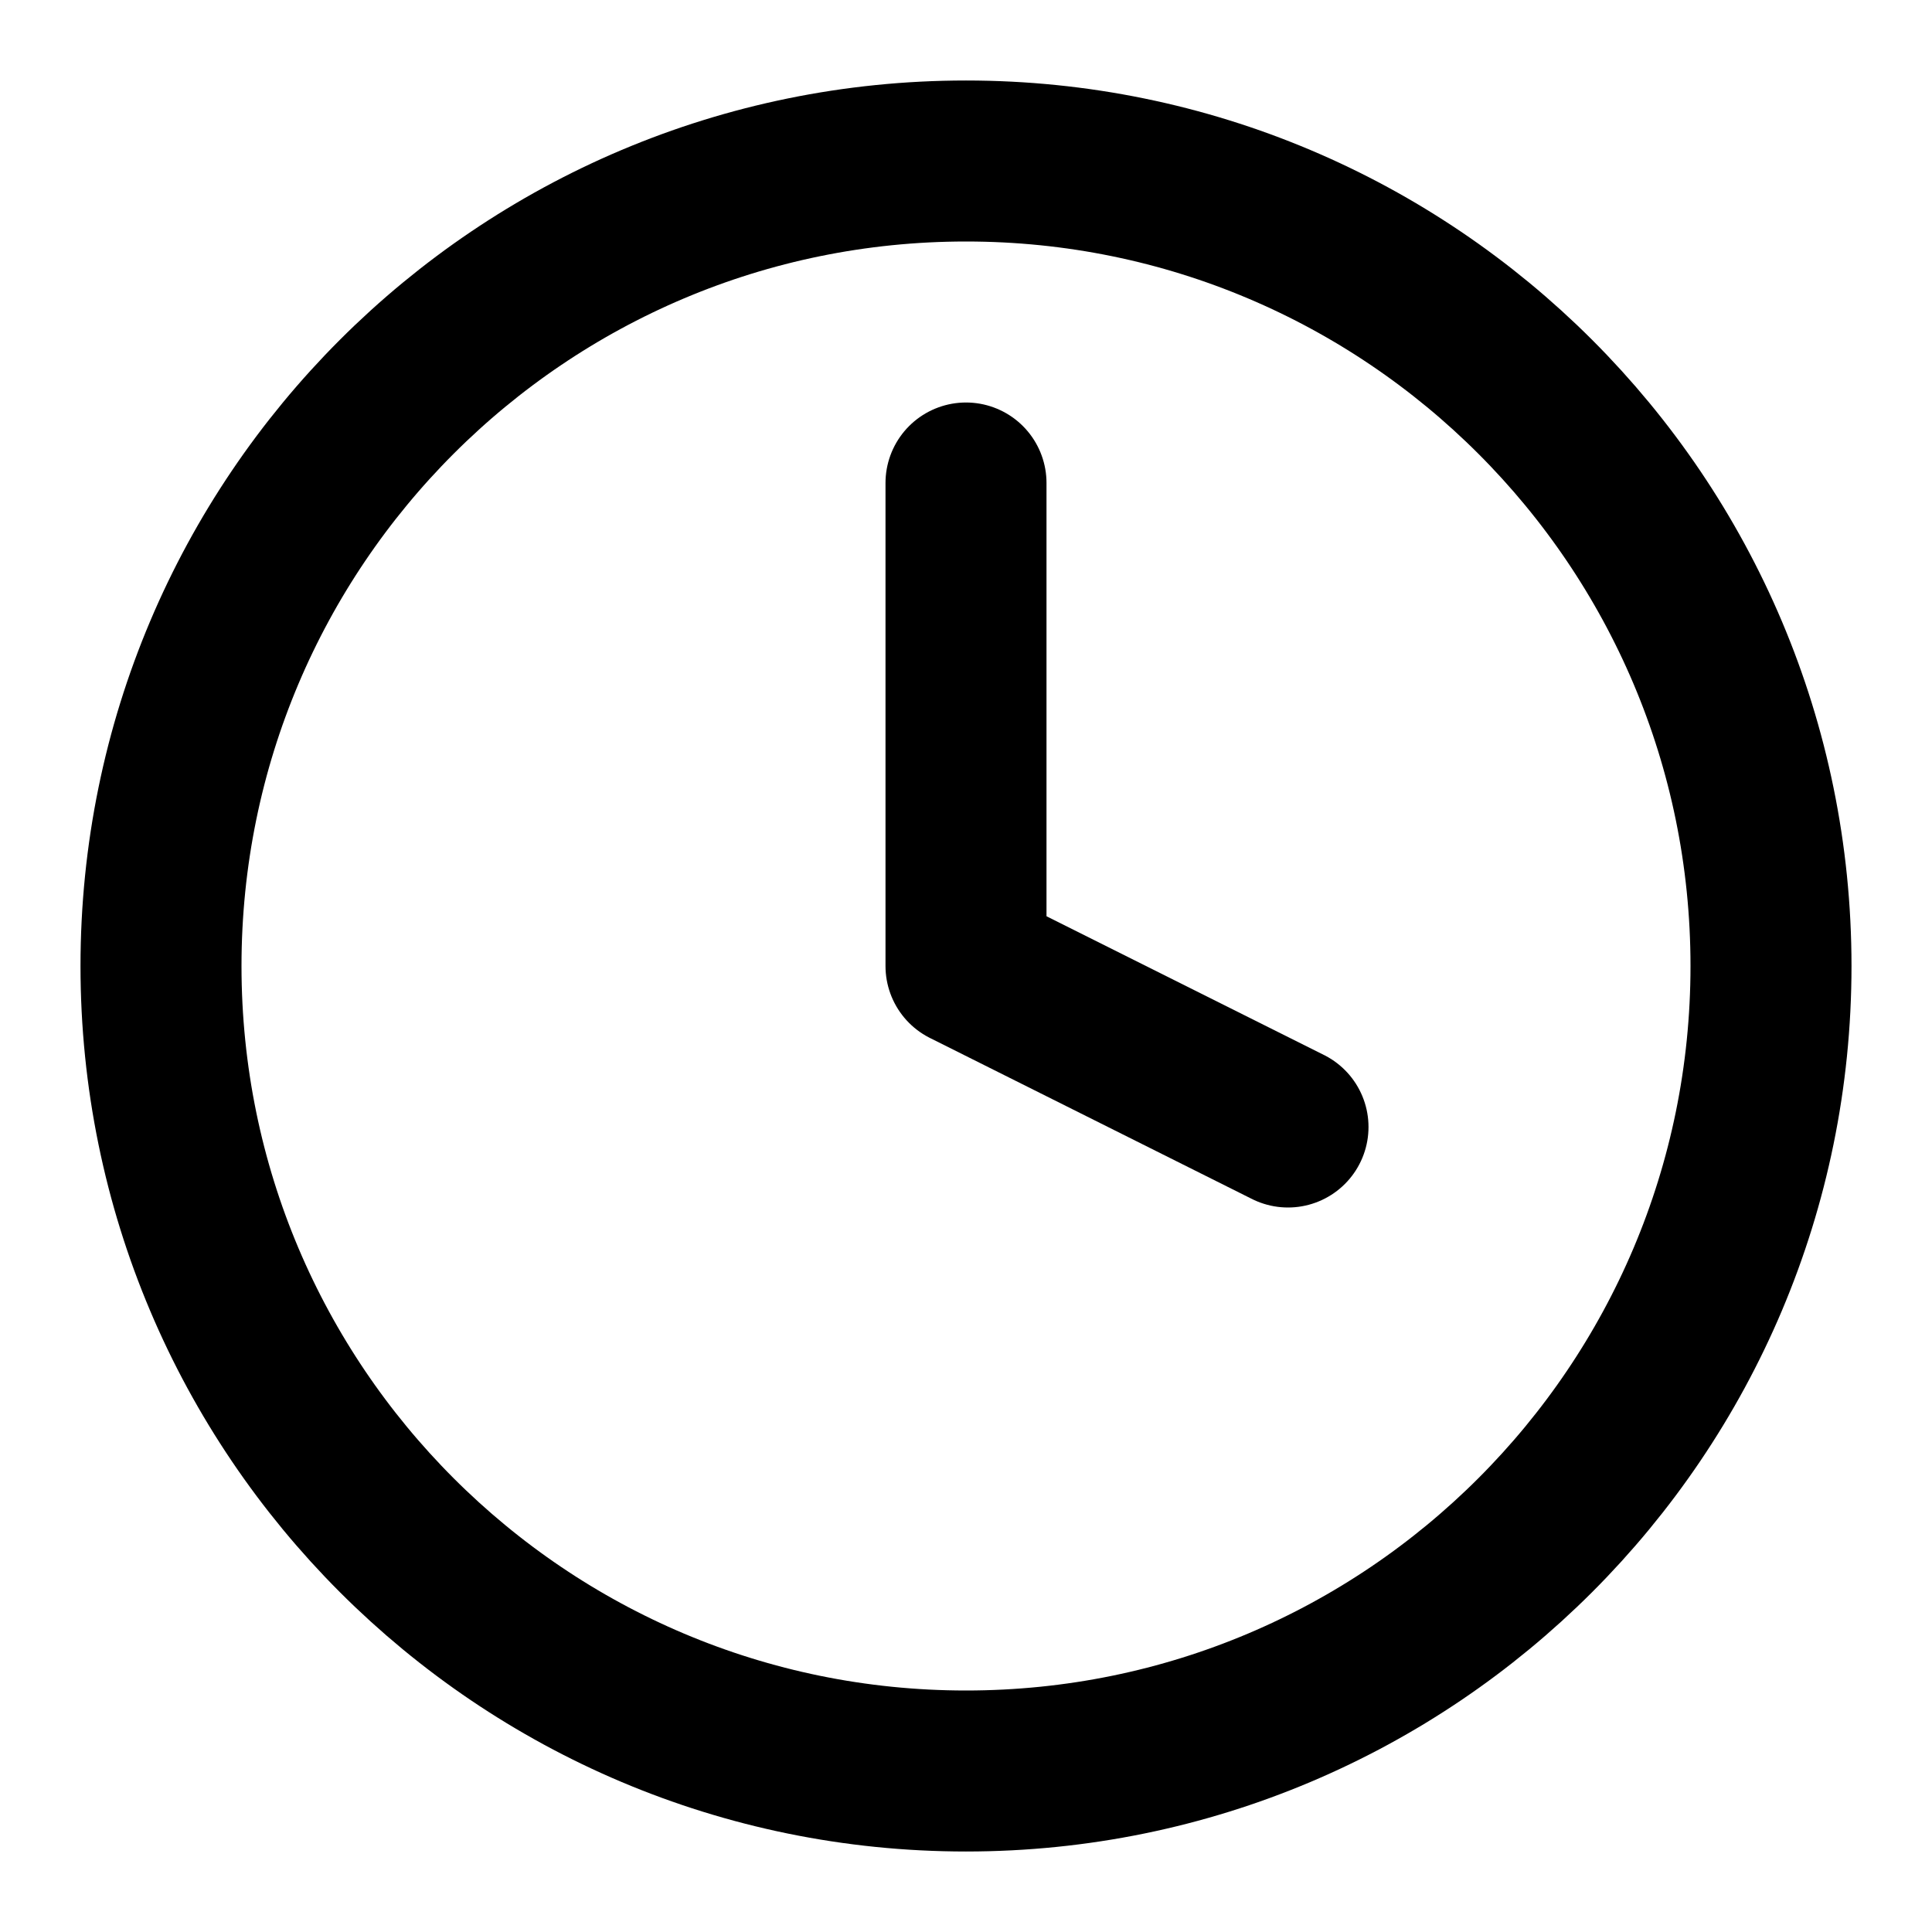
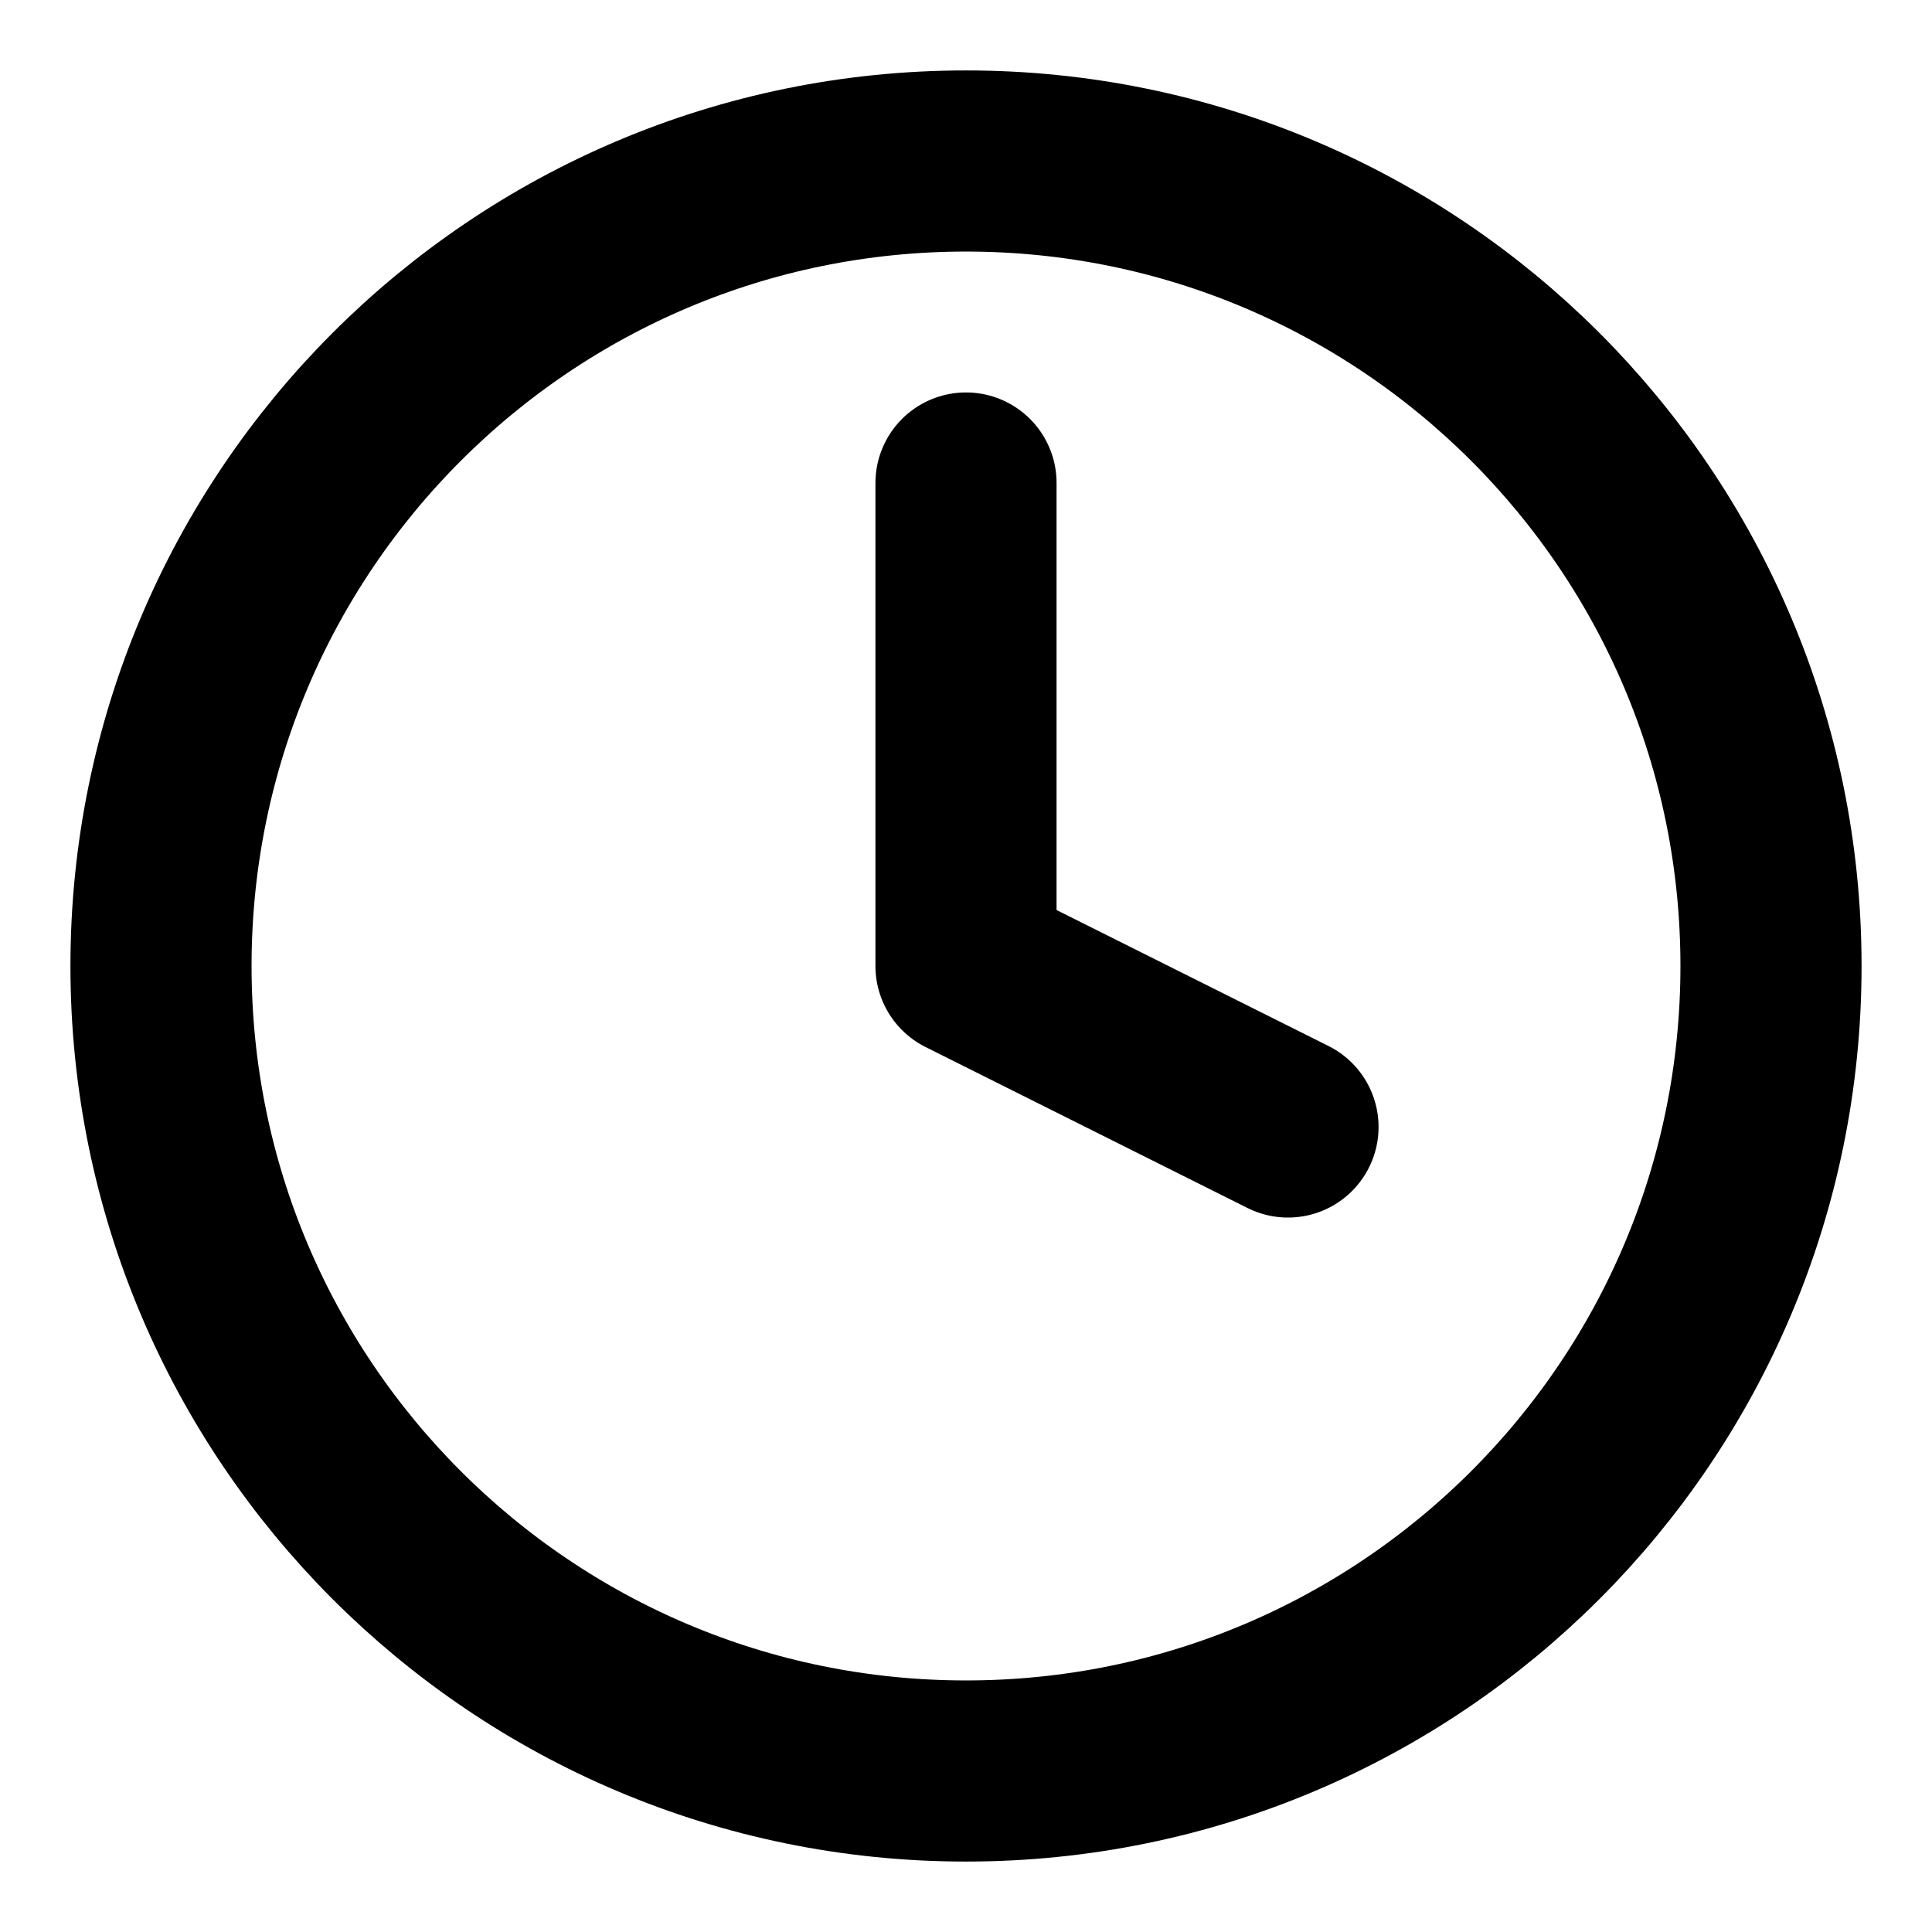
<svg xmlns="http://www.w3.org/2000/svg" viewBox="0 0 24 24">
-   <circle fill="none" stroke="currentColor" stroke-width="2" stroke-linecap="round" stroke-linejoin="round" cx="12" cy="12" r="10" />
-   <polyline fill="none" stroke="currentColor" stroke-width="2" stroke-linecap="round" stroke-linejoin="round" points="12 6 12 12 16 14" />
+   <g fill="none" stroke="currentColor" stroke-width="2.25" stroke-linecap="round" stroke-linejoin="round">
+     <circle cx="12" cy="12" r="10" />
+     <polyline points="12 6 12 12 16 14" />
+   </g>
</svg>
